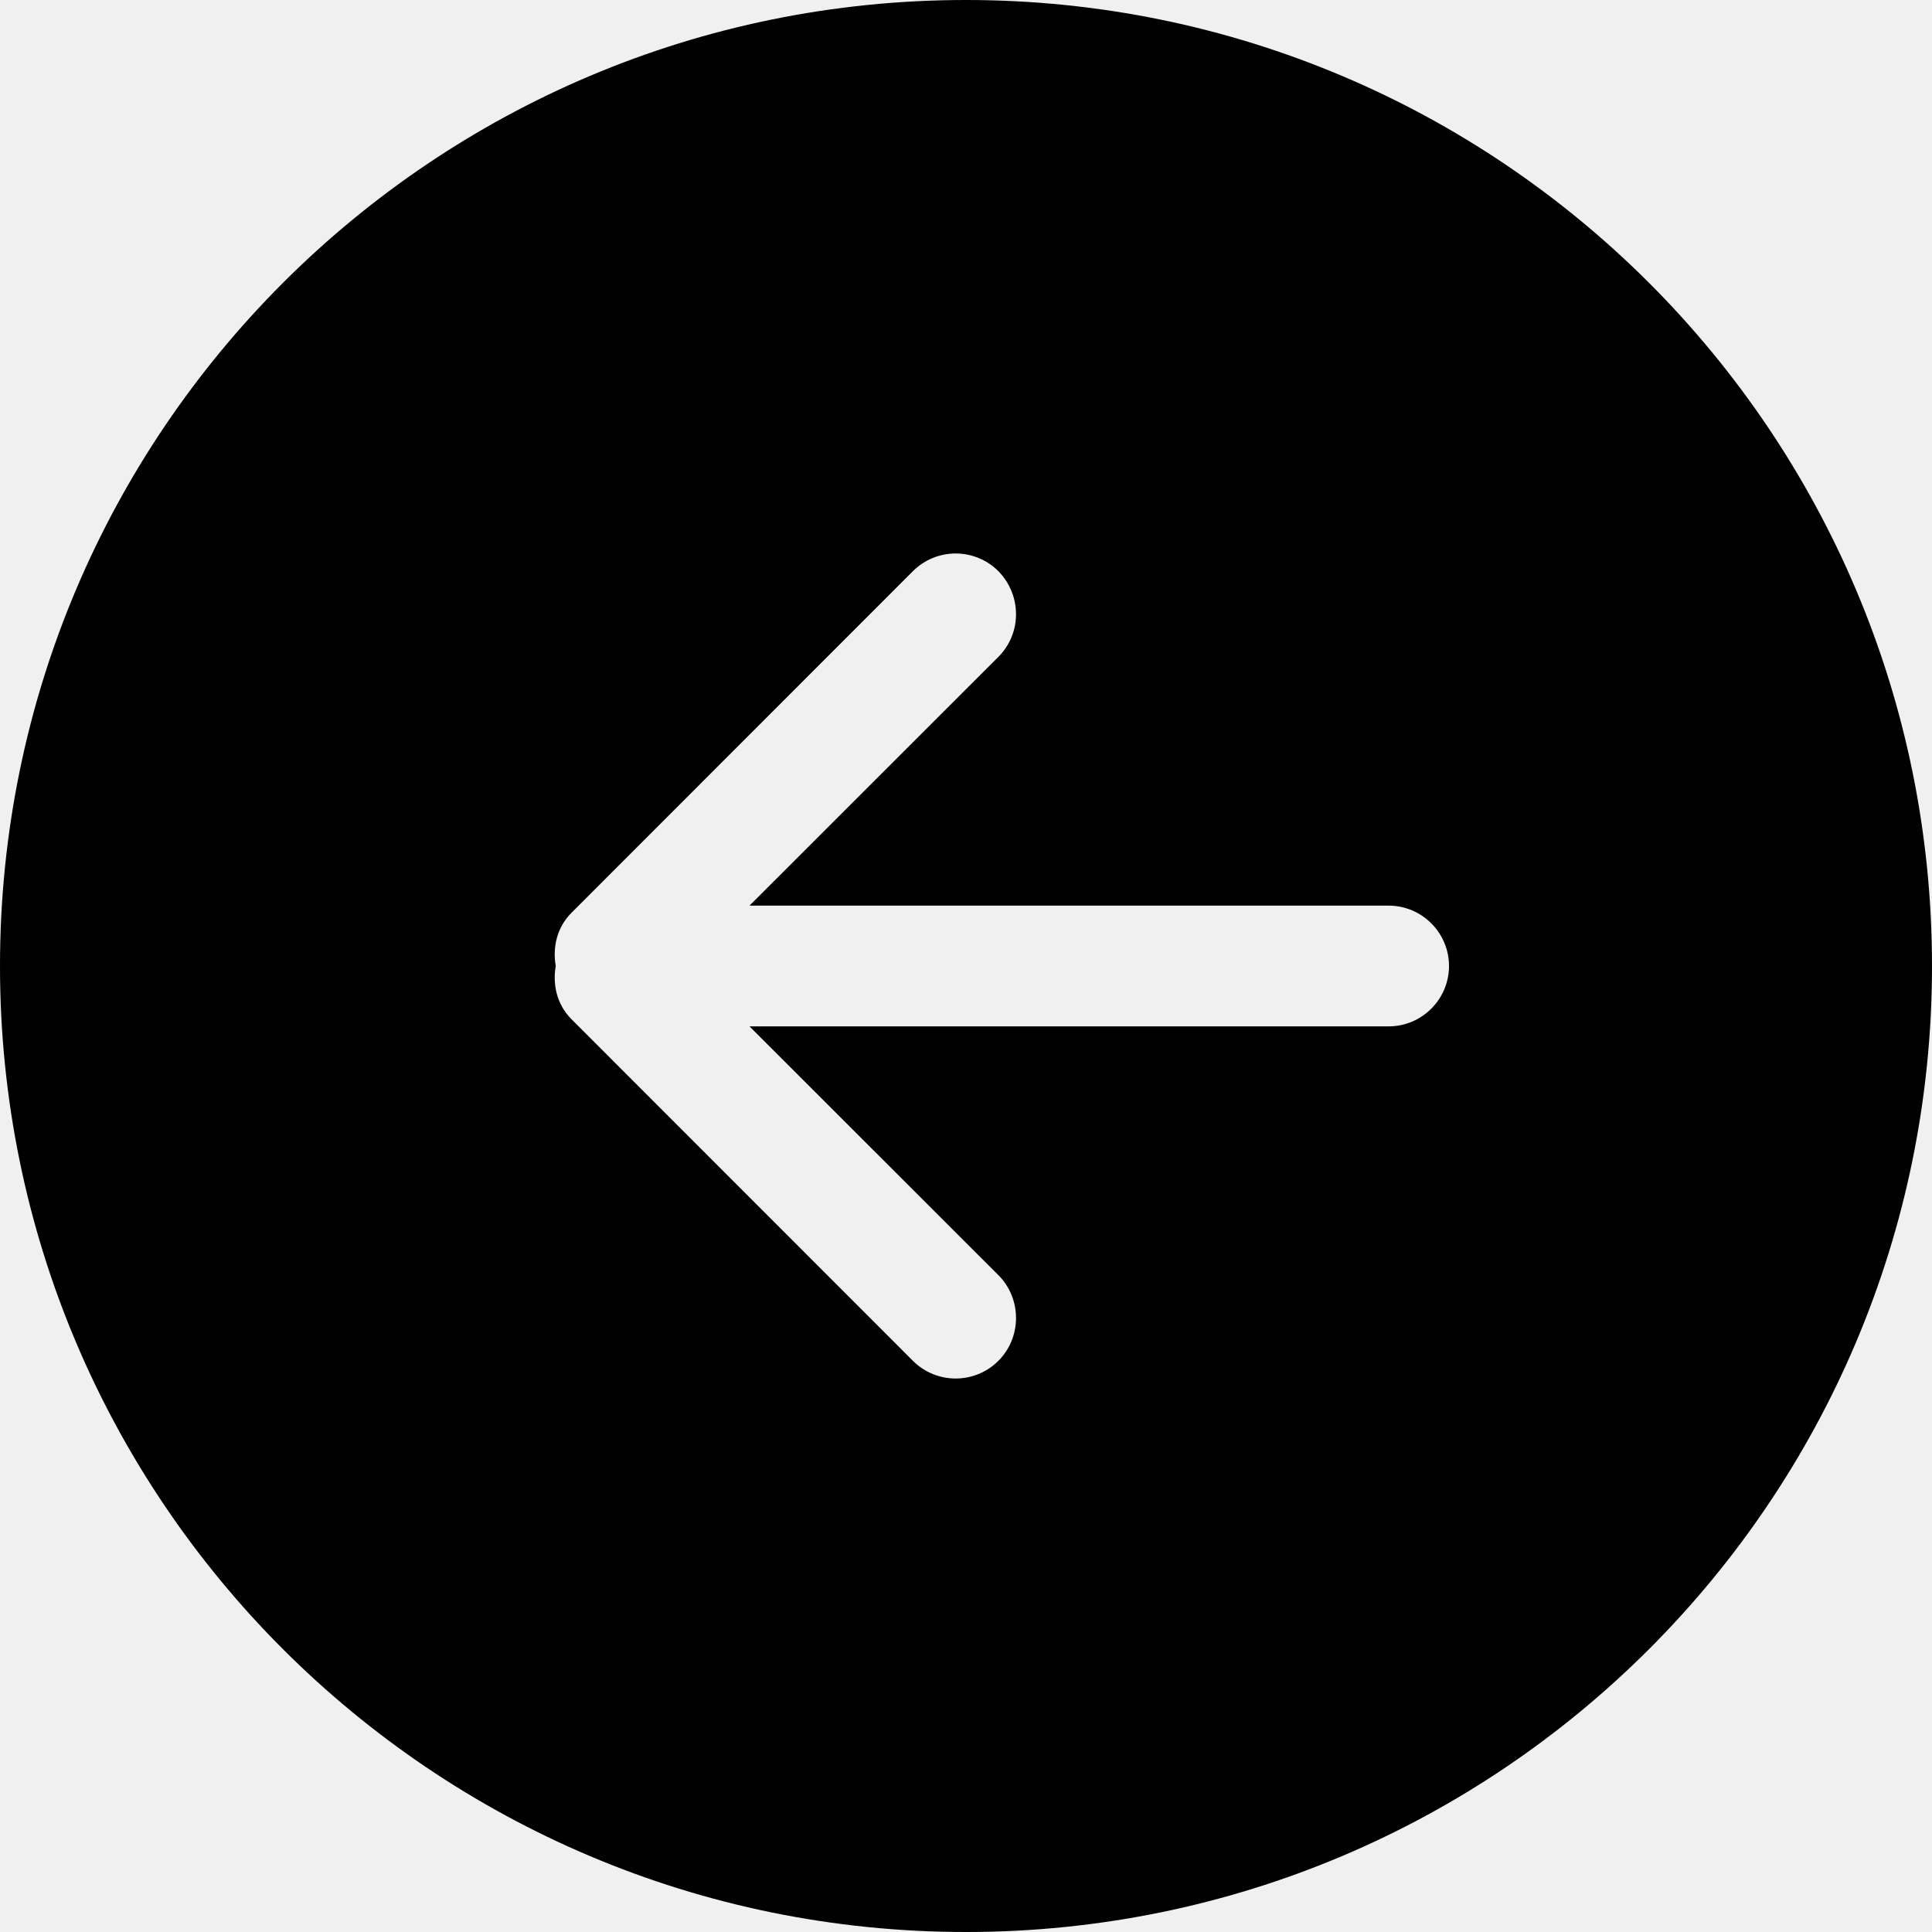
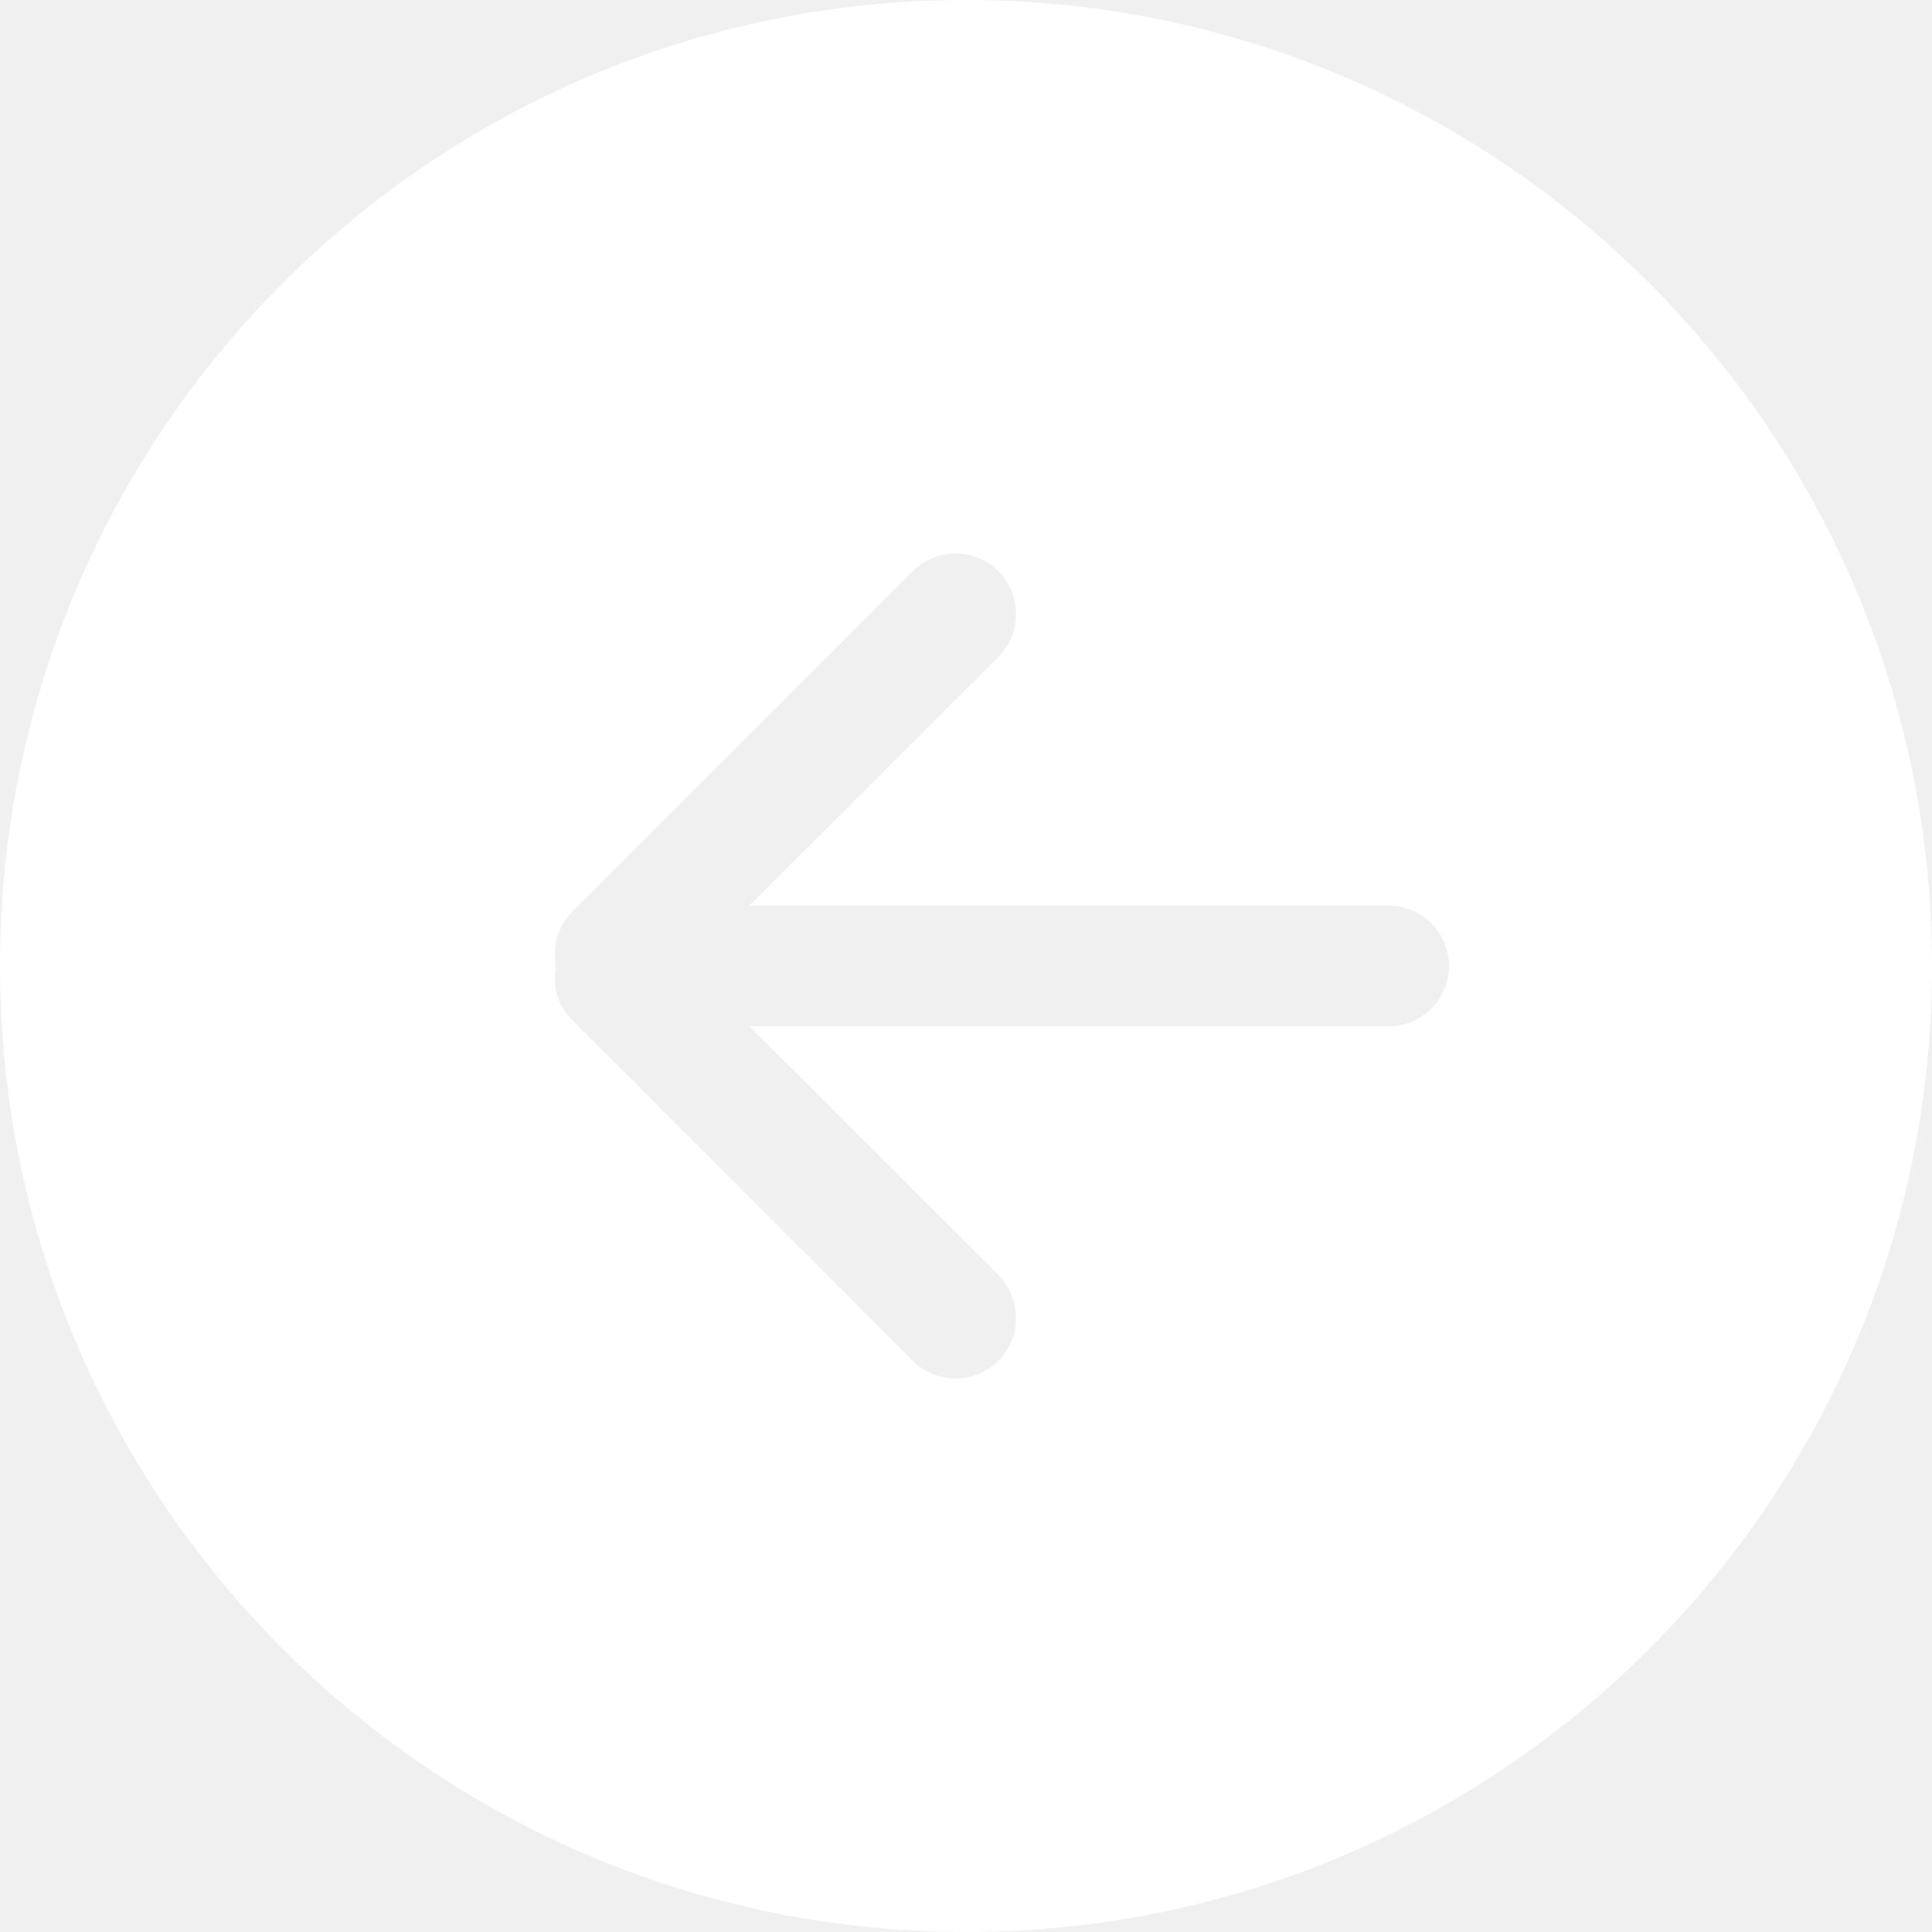
<svg xmlns="http://www.w3.org/2000/svg" width="800px" height="800px" viewBox="0 0 32 32" version="1.1">
  <defs>

</defs>
  <g id="Page-1" stroke="none" stroke-width="1" fill="none" fill-rule="evenodd">
-     <g id="Icon-Set-Filled" transform="translate(-258, -1089)" fill="#000000">
+     <g id="Icon-Set-Filled" transform="translate(-258, -1089)" fill="#ffffff">
      <path d="M281,1106 L270.414,1106 L274.536,1110.12 C274.926,1110.51 274.926,1111.15 274.536,1111.54 C274.145,1111.93 273.512,1111.93 273.121,1111.54 L267.464,1105.88 C267.225,1105.64 267.15,1105.31 267.205,1105 C267.15,1104.69 267.225,1104.36 267.464,1104.12 L273.121,1098.46 C273.512,1098.07 274.145,1098.07 274.536,1098.46 C274.926,1098.86 274.926,1099.49 274.536,1099.88 L270.414,1104 L281,1104 C281.552,1104 282,1104.45 282,1105 C282,1105.55 281.552,1106 281,1106 L281,1106 Z M274,1089 C265.164,1089 258,1096.16 258,1105 C258,1113.84 265.164,1121 274,1121 C282.836,1121 290,1113.84 290,1105 C290,1096.16 282.836,1089 274,1089 L274,1089 Z" id="arrow-left-circle">

</path>
    </g>
  </g>
</svg>
